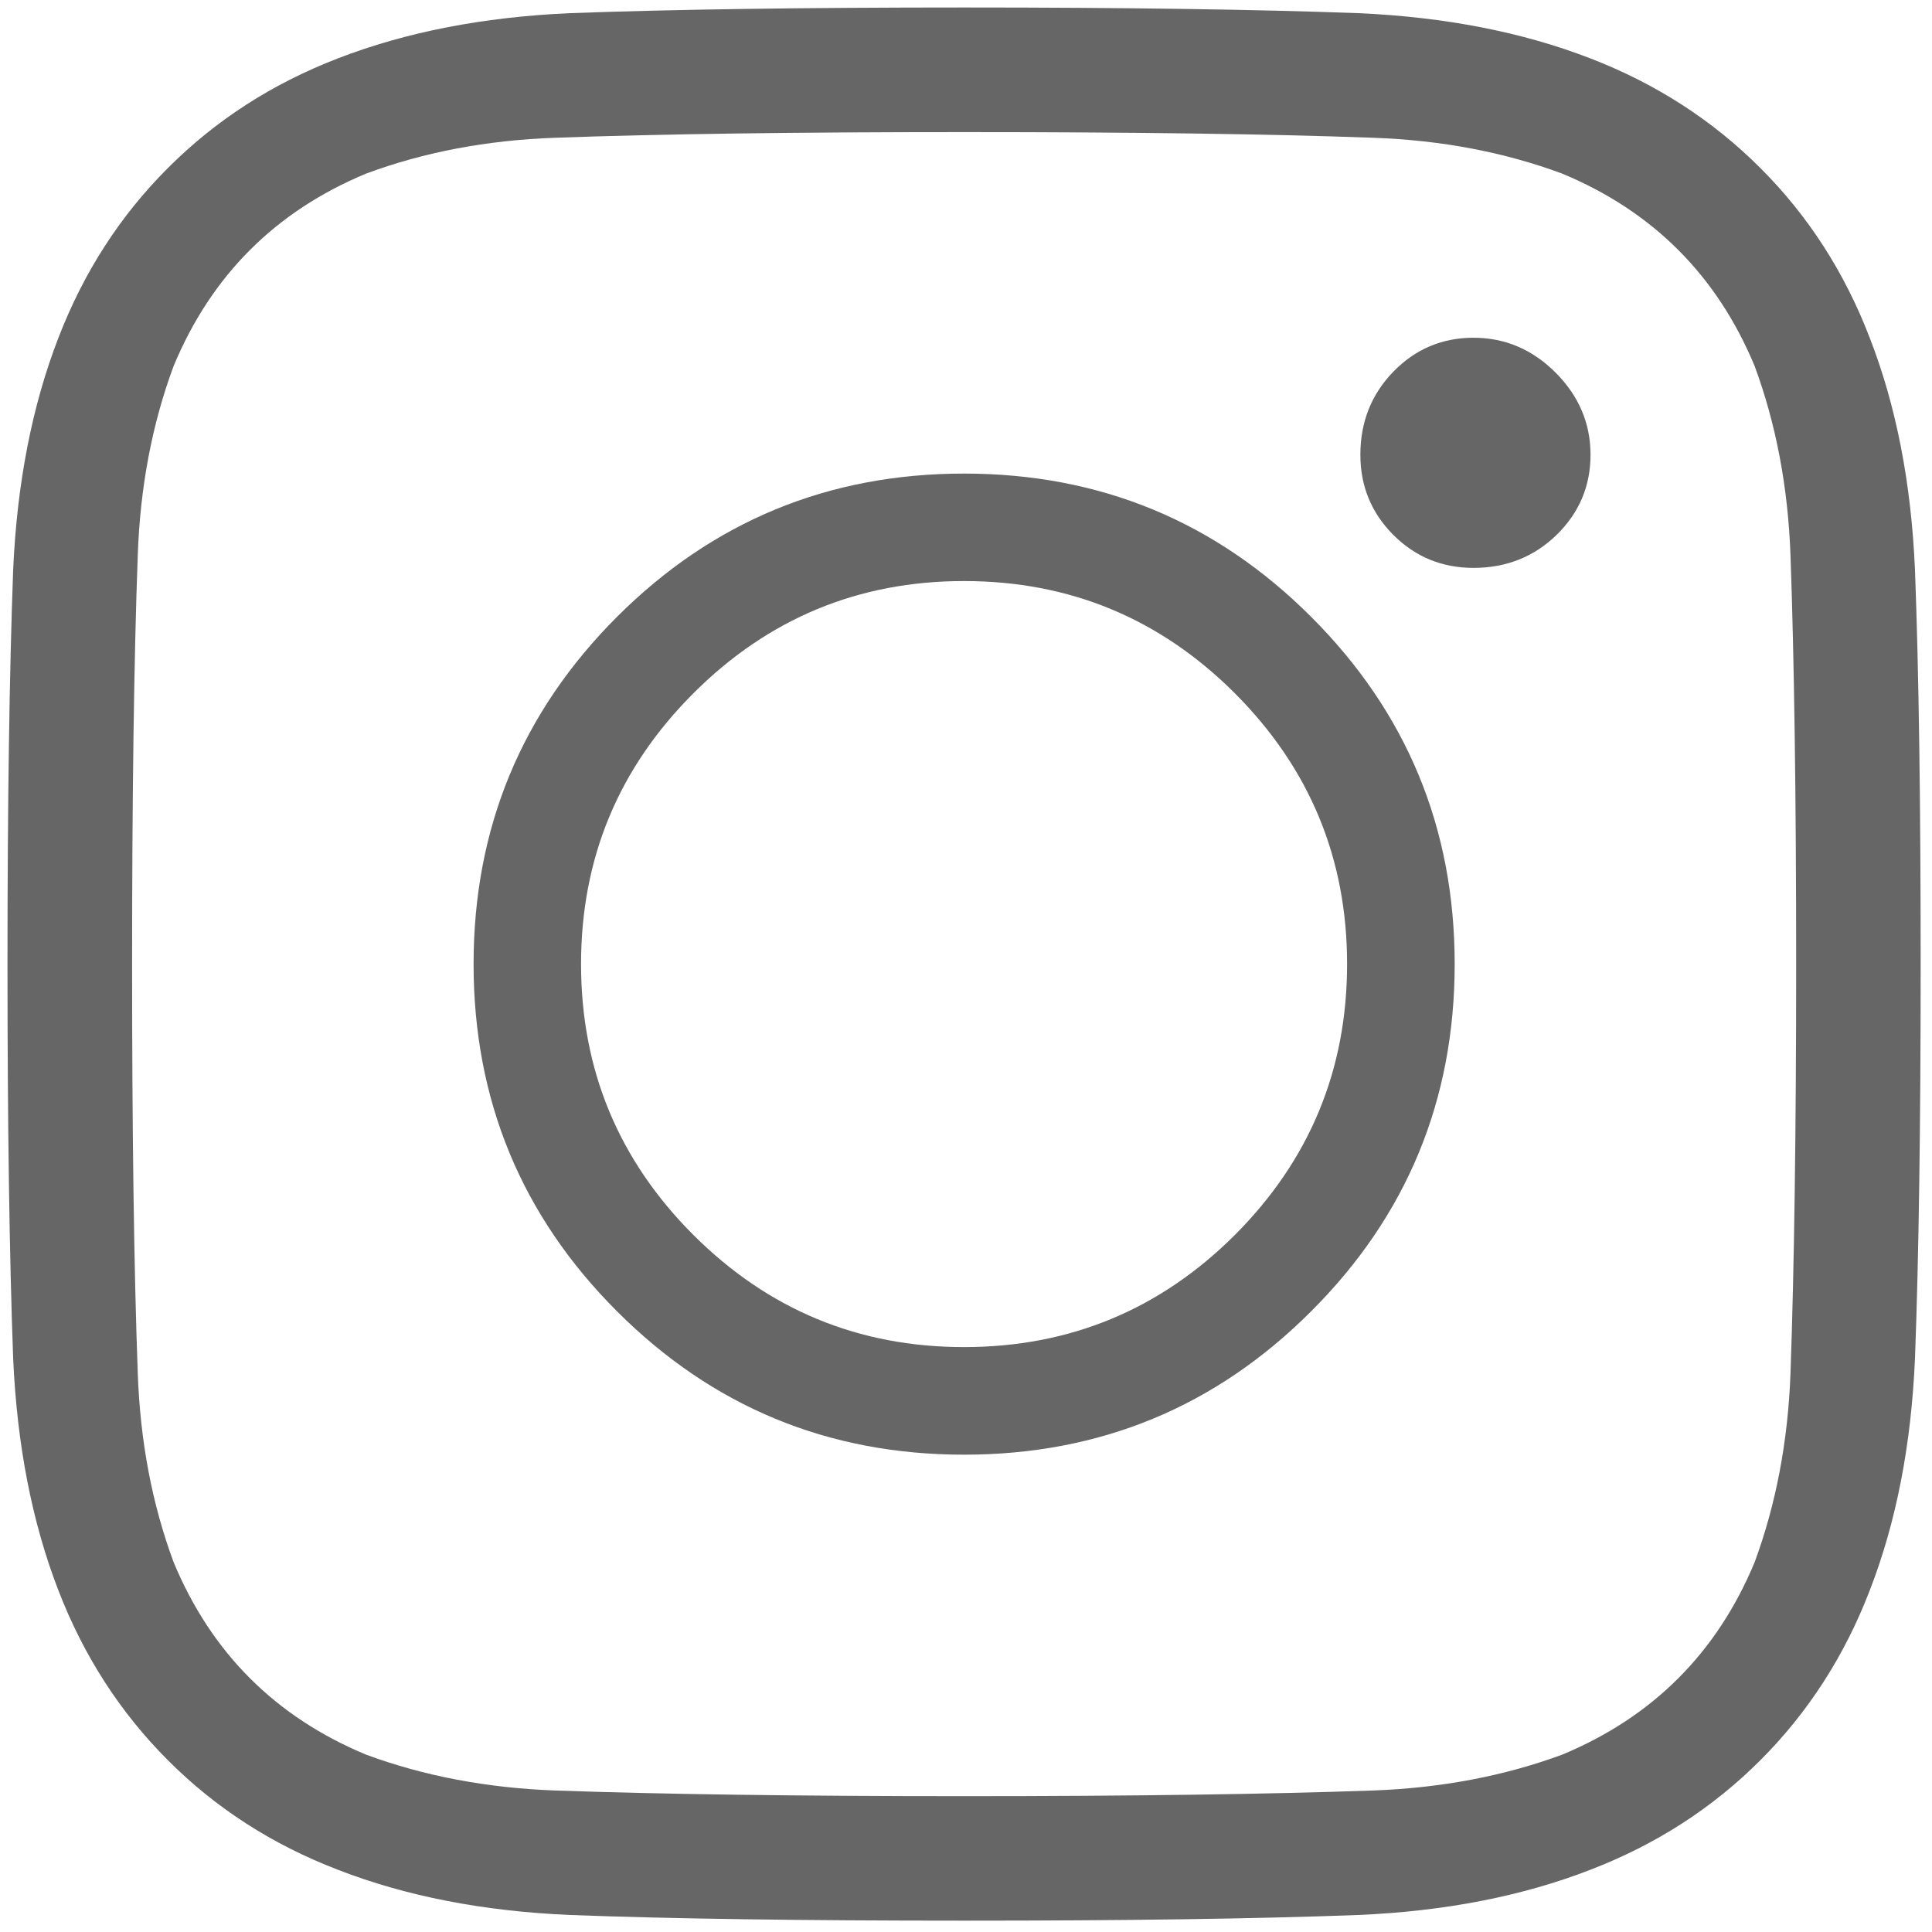
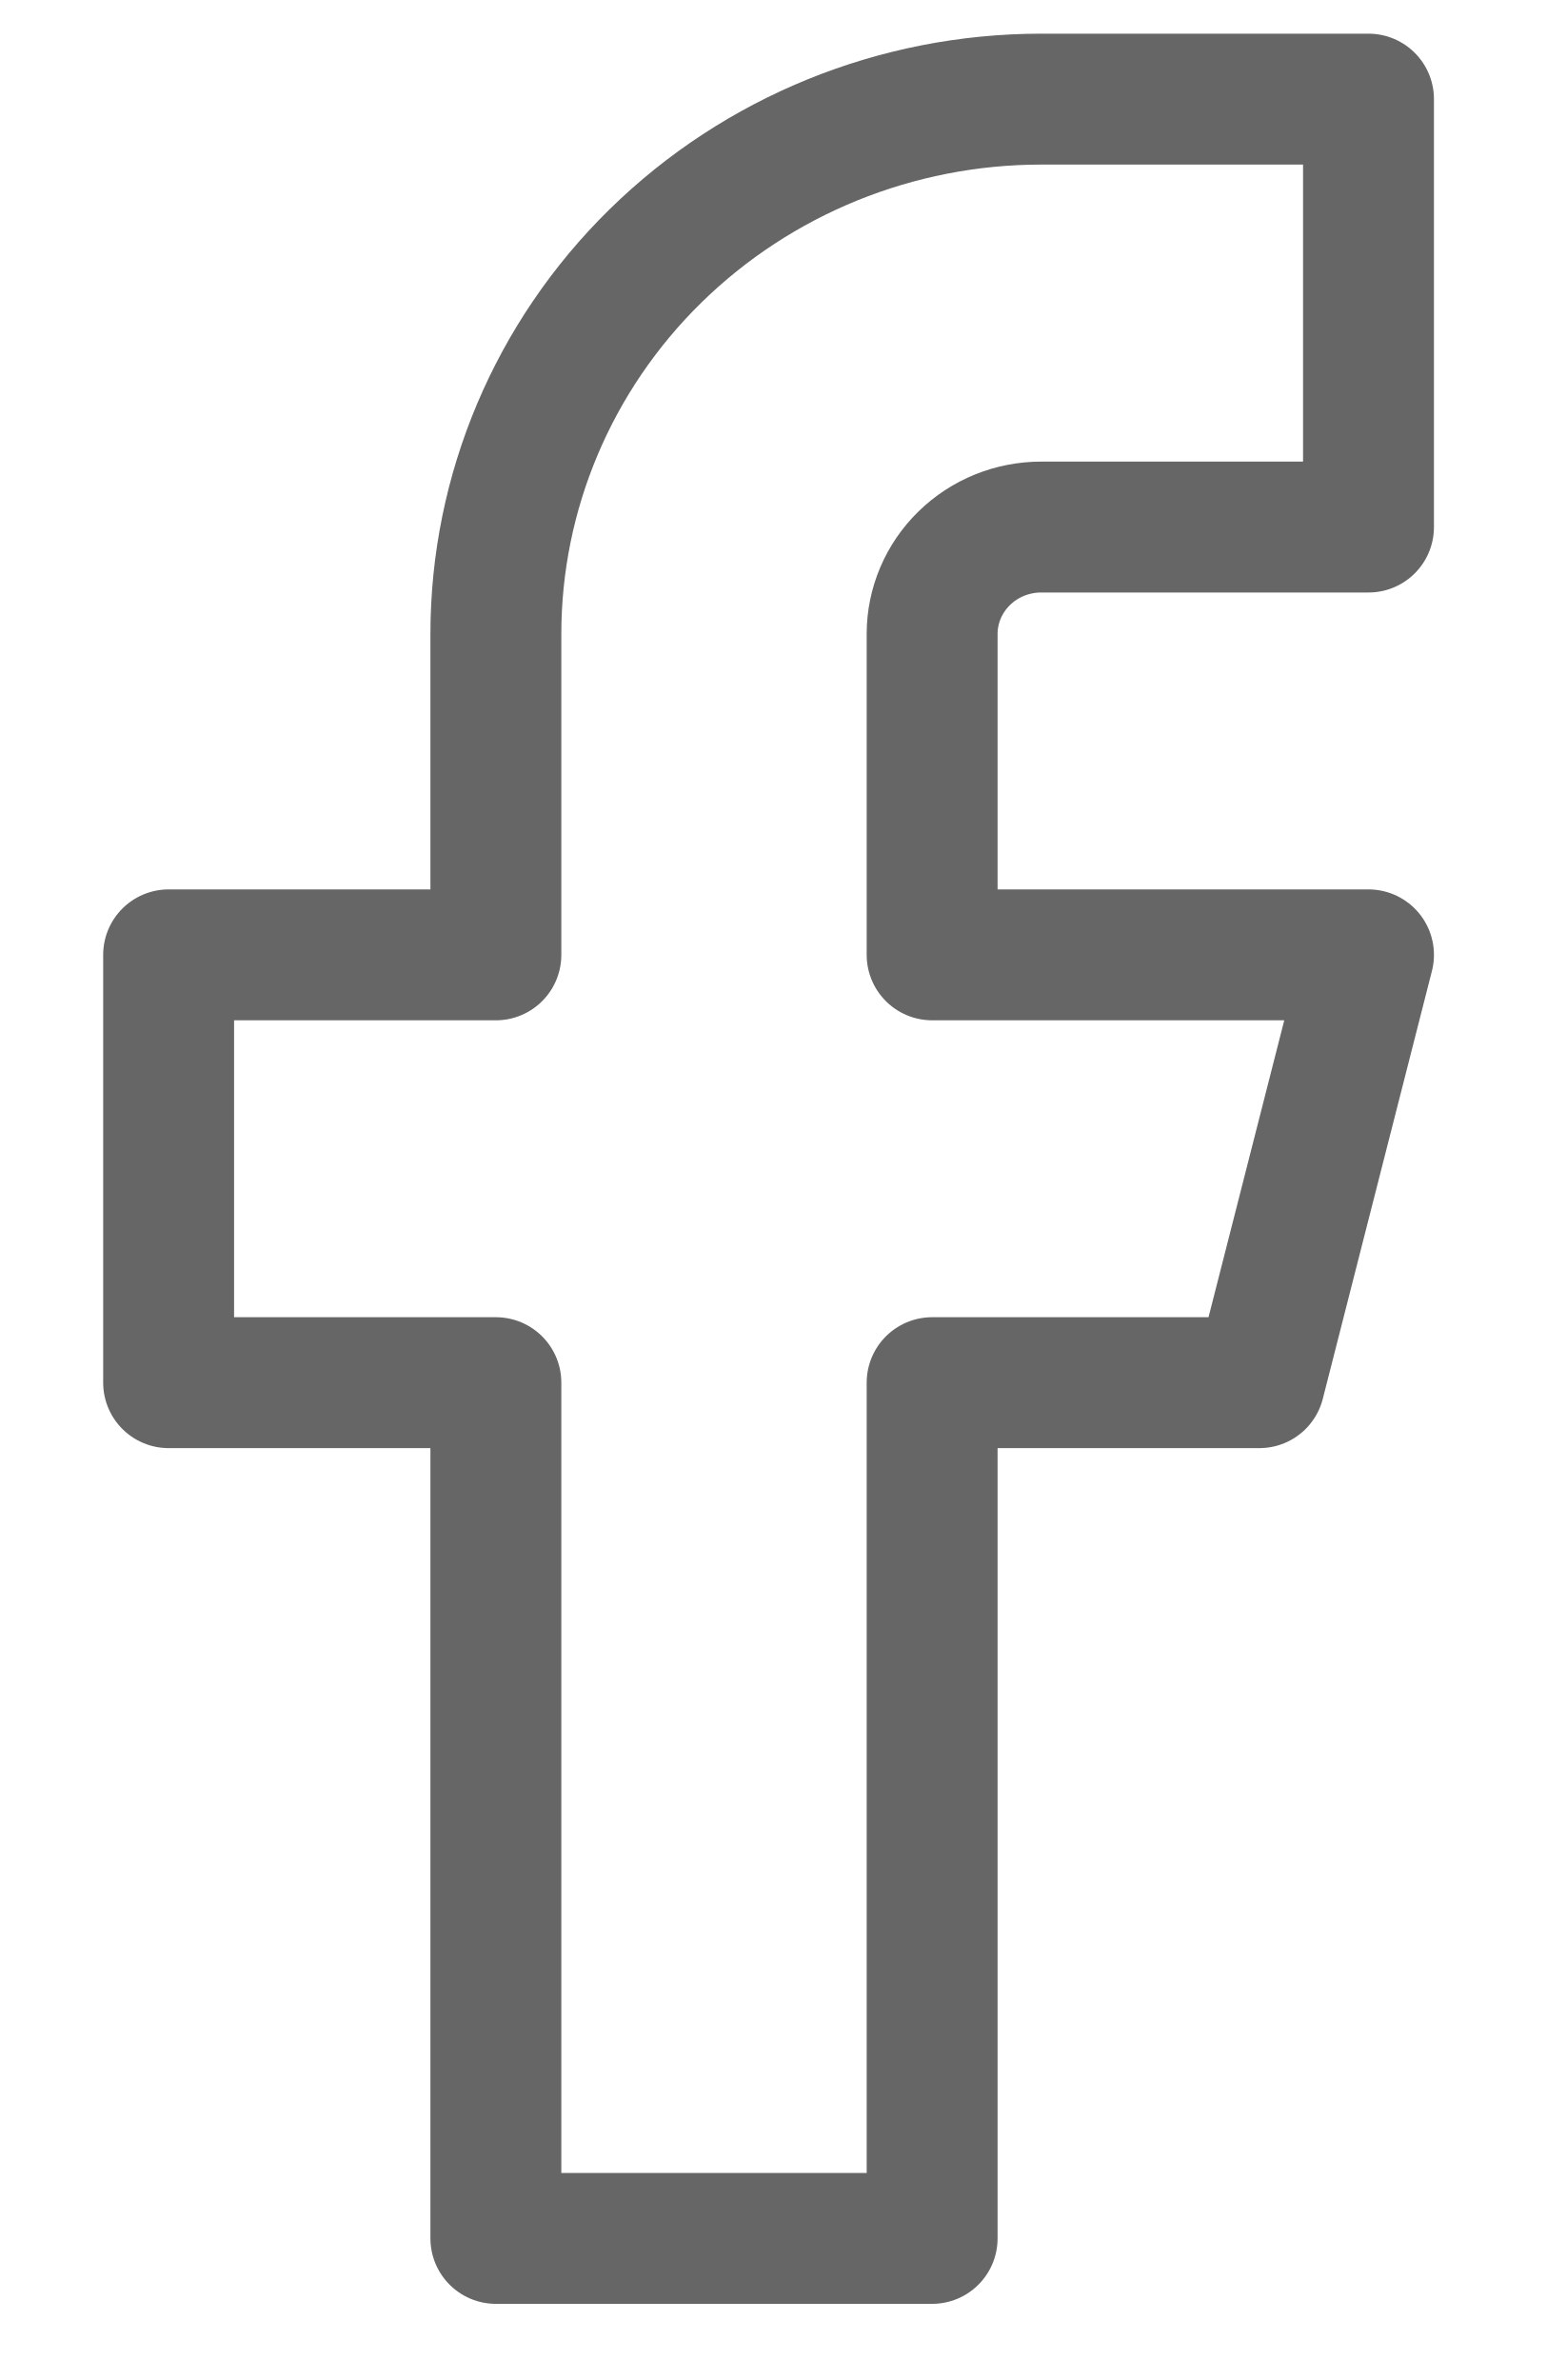
- <svg xmlns="http://www.w3.org/2000/svg" width="16" height="16" viewBox="0 0 16 16" fill="none">
-   <path d="M7.984 0.062C9.318 0.062 10.406 0.078 11.25 0.109C11.969 0.141 12.609 0.266 13.172 0.484C13.713 0.693 14.182 0.995 14.578 1.391C14.974 1.786 15.276 2.255 15.484 2.797C15.703 3.359 15.828 4 15.859 4.719C15.891 5.562 15.906 6.651 15.906 7.984C15.906 9.318 15.891 10.406 15.859 11.25C15.828 11.969 15.703 12.609 15.484 13.172C15.276 13.713 14.974 14.182 14.578 14.578C14.182 14.974 13.713 15.276 13.172 15.484C12.609 15.703 11.969 15.828 11.25 15.859C10.406 15.891 9.318 15.906 7.984 15.906C6.651 15.906 5.562 15.891 4.719 15.859C4 15.828 3.359 15.703 2.797 15.484C2.255 15.276 1.786 14.974 1.391 14.578C0.995 14.182 0.693 13.713 0.484 13.172C0.266 12.609 0.141 11.969 0.109 11.25C0.078 10.406 0.062 9.318 0.062 7.984C0.062 6.651 0.078 5.562 0.109 4.719C0.141 4 0.266 3.359 0.484 2.797C0.693 2.255 0.995 1.786 1.391 1.391C1.786 0.995 2.255 0.693 2.797 0.484C3.359 0.266 4 0.141 4.719 0.109C5.562 0.078 6.651 0.062 7.984 0.062ZM7.984 1.094C6.599 1.094 5.469 1.109 4.594 1.141C4.031 1.161 3.51 1.26 3.031 1.438C2.281 1.75 1.75 2.281 1.438 3.031C1.26 3.51 1.161 4.031 1.141 4.594C1.109 5.469 1.094 6.599 1.094 7.984C1.094 9.37 1.109 10.5 1.141 11.375C1.161 11.938 1.26 12.458 1.438 12.938C1.75 13.688 2.281 14.219 3.031 14.531C3.51 14.708 4.031 14.807 4.594 14.828C5.469 14.859 6.599 14.875 7.984 14.875C9.37 14.875 10.5 14.859 11.375 14.828C11.938 14.807 12.458 14.708 12.938 14.531C13.688 14.219 14.219 13.688 14.531 12.938C14.708 12.458 14.807 11.938 14.828 11.375C14.859 10.5 14.875 9.37 14.875 7.984C14.875 6.599 14.859 5.469 14.828 4.594C14.807 4.031 14.708 3.51 14.531 3.031C14.219 2.281 13.688 1.75 12.938 1.438C12.458 1.26 11.938 1.161 11.375 1.141C10.5 1.109 9.37 1.094 7.984 1.094ZM7.984 11.156C8.859 11.156 9.607 10.846 10.227 10.227C10.846 9.607 11.156 8.859 11.156 7.984C11.156 7.109 10.846 6.362 10.227 5.742C9.607 5.122 8.859 4.812 7.984 4.812C7.109 4.812 6.362 5.122 5.742 5.742C5.122 6.362 4.812 7.109 4.812 7.984C4.812 8.859 5.122 9.607 5.742 10.227C6.362 10.846 7.109 11.156 7.984 11.156ZM7.984 3.922C9.109 3.922 10.068 4.318 10.859 5.109C11.651 5.901 12.047 6.859 12.047 7.984C12.047 9.109 11.651 10.068 10.859 10.859C10.068 11.651 9.109 12.047 7.984 12.047C6.859 12.047 5.901 11.651 5.109 10.859C4.318 10.068 3.922 9.109 3.922 7.984C3.922 6.859 4.318 5.901 5.109 5.109C5.901 4.318 6.859 3.922 7.984 3.922ZM13.172 3.766C13.172 4.026 13.078 4.247 12.891 4.43C12.703 4.612 12.474 4.703 12.203 4.703C11.943 4.703 11.721 4.612 11.539 4.43C11.357 4.247 11.266 4.026 11.266 3.766C11.266 3.495 11.357 3.266 11.539 3.078C11.721 2.891 11.943 2.797 12.203 2.797C12.463 2.797 12.69 2.893 12.883 3.086C13.075 3.279 13.172 3.505 13.172 3.766Z" fill="#666666" />
+ <svg xmlns="http://www.w3.org/2000/svg" width="13" height="20" viewBox="0 0 13 20" fill="none">
+   <path d="M11.5 0.833H8.75C7.534 0.833 6.369 1.307 5.509 2.15C4.65 2.992 4.167 4.136 4.167 5.327V8.024H1.417V11.619H4.167V18.81H7.833V11.619H10.583L11.5 8.024H7.833V5.327C7.833 5.089 7.93 4.86 8.102 4.692C8.274 4.523 8.507 4.429 8.75 4.429H11.5V0.833Z" stroke="#666666" stroke-width="1.1" stroke-linecap="round" stroke-linejoin="round" />
</svg>
